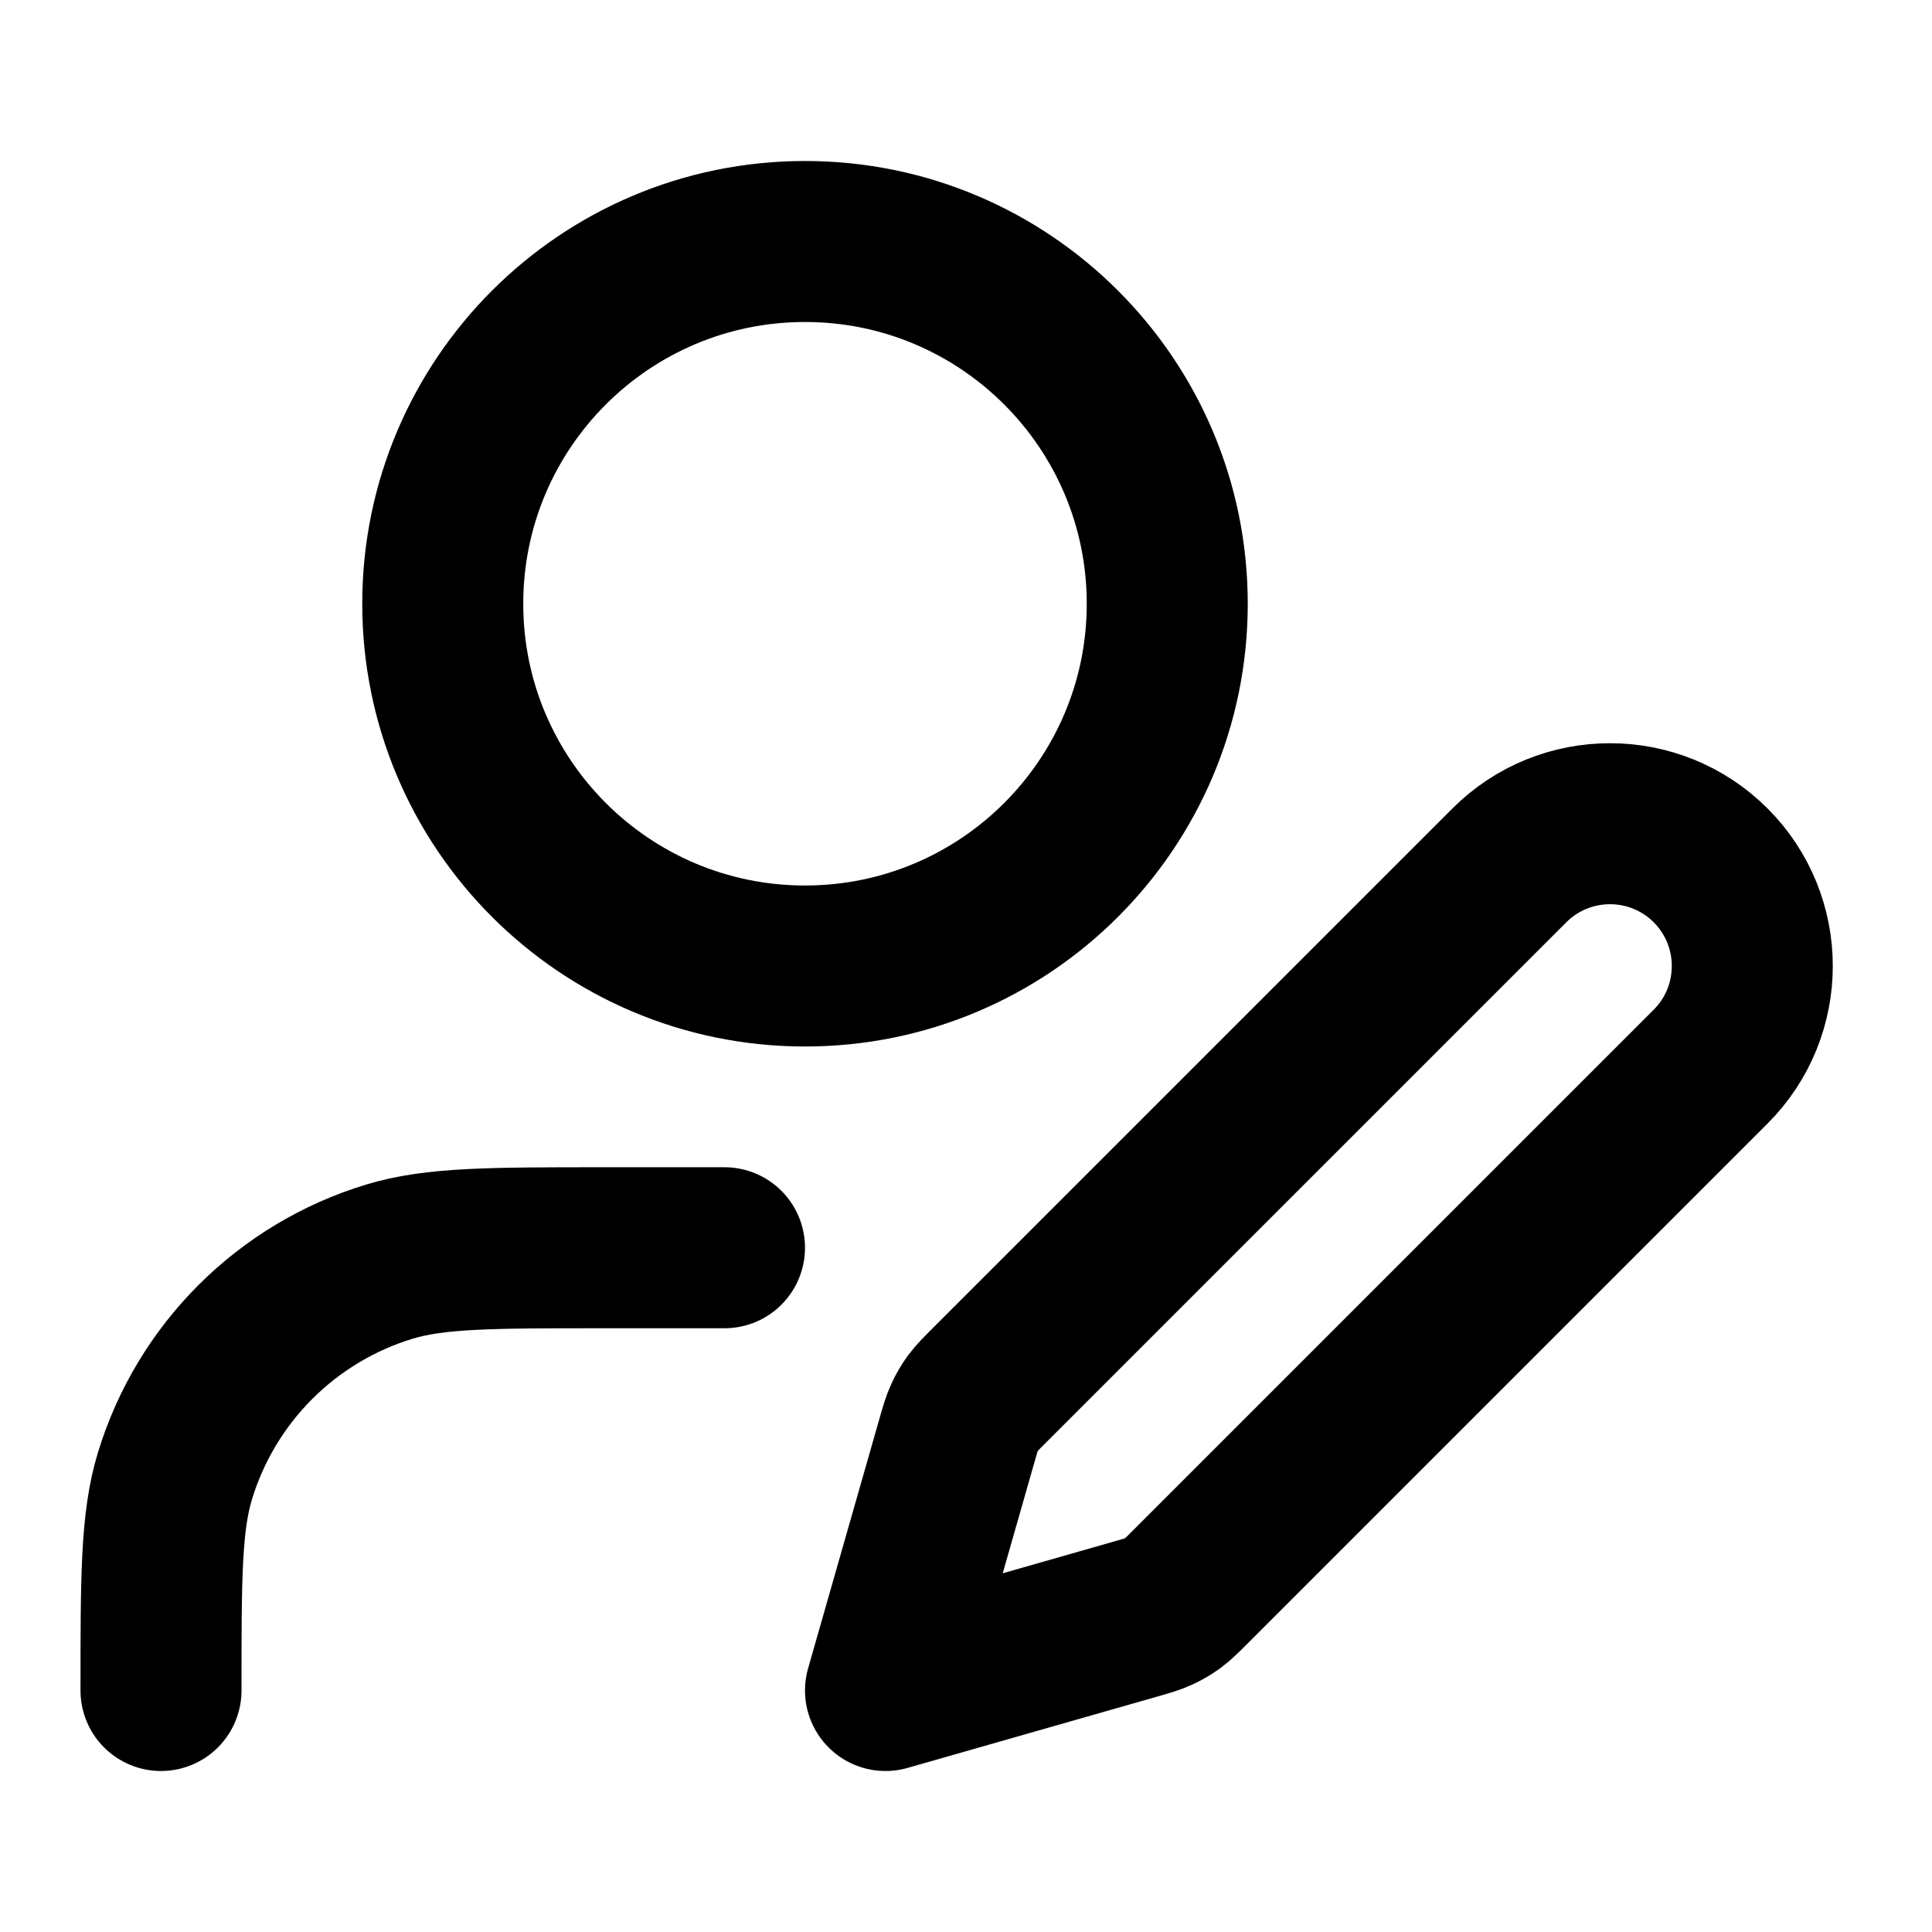
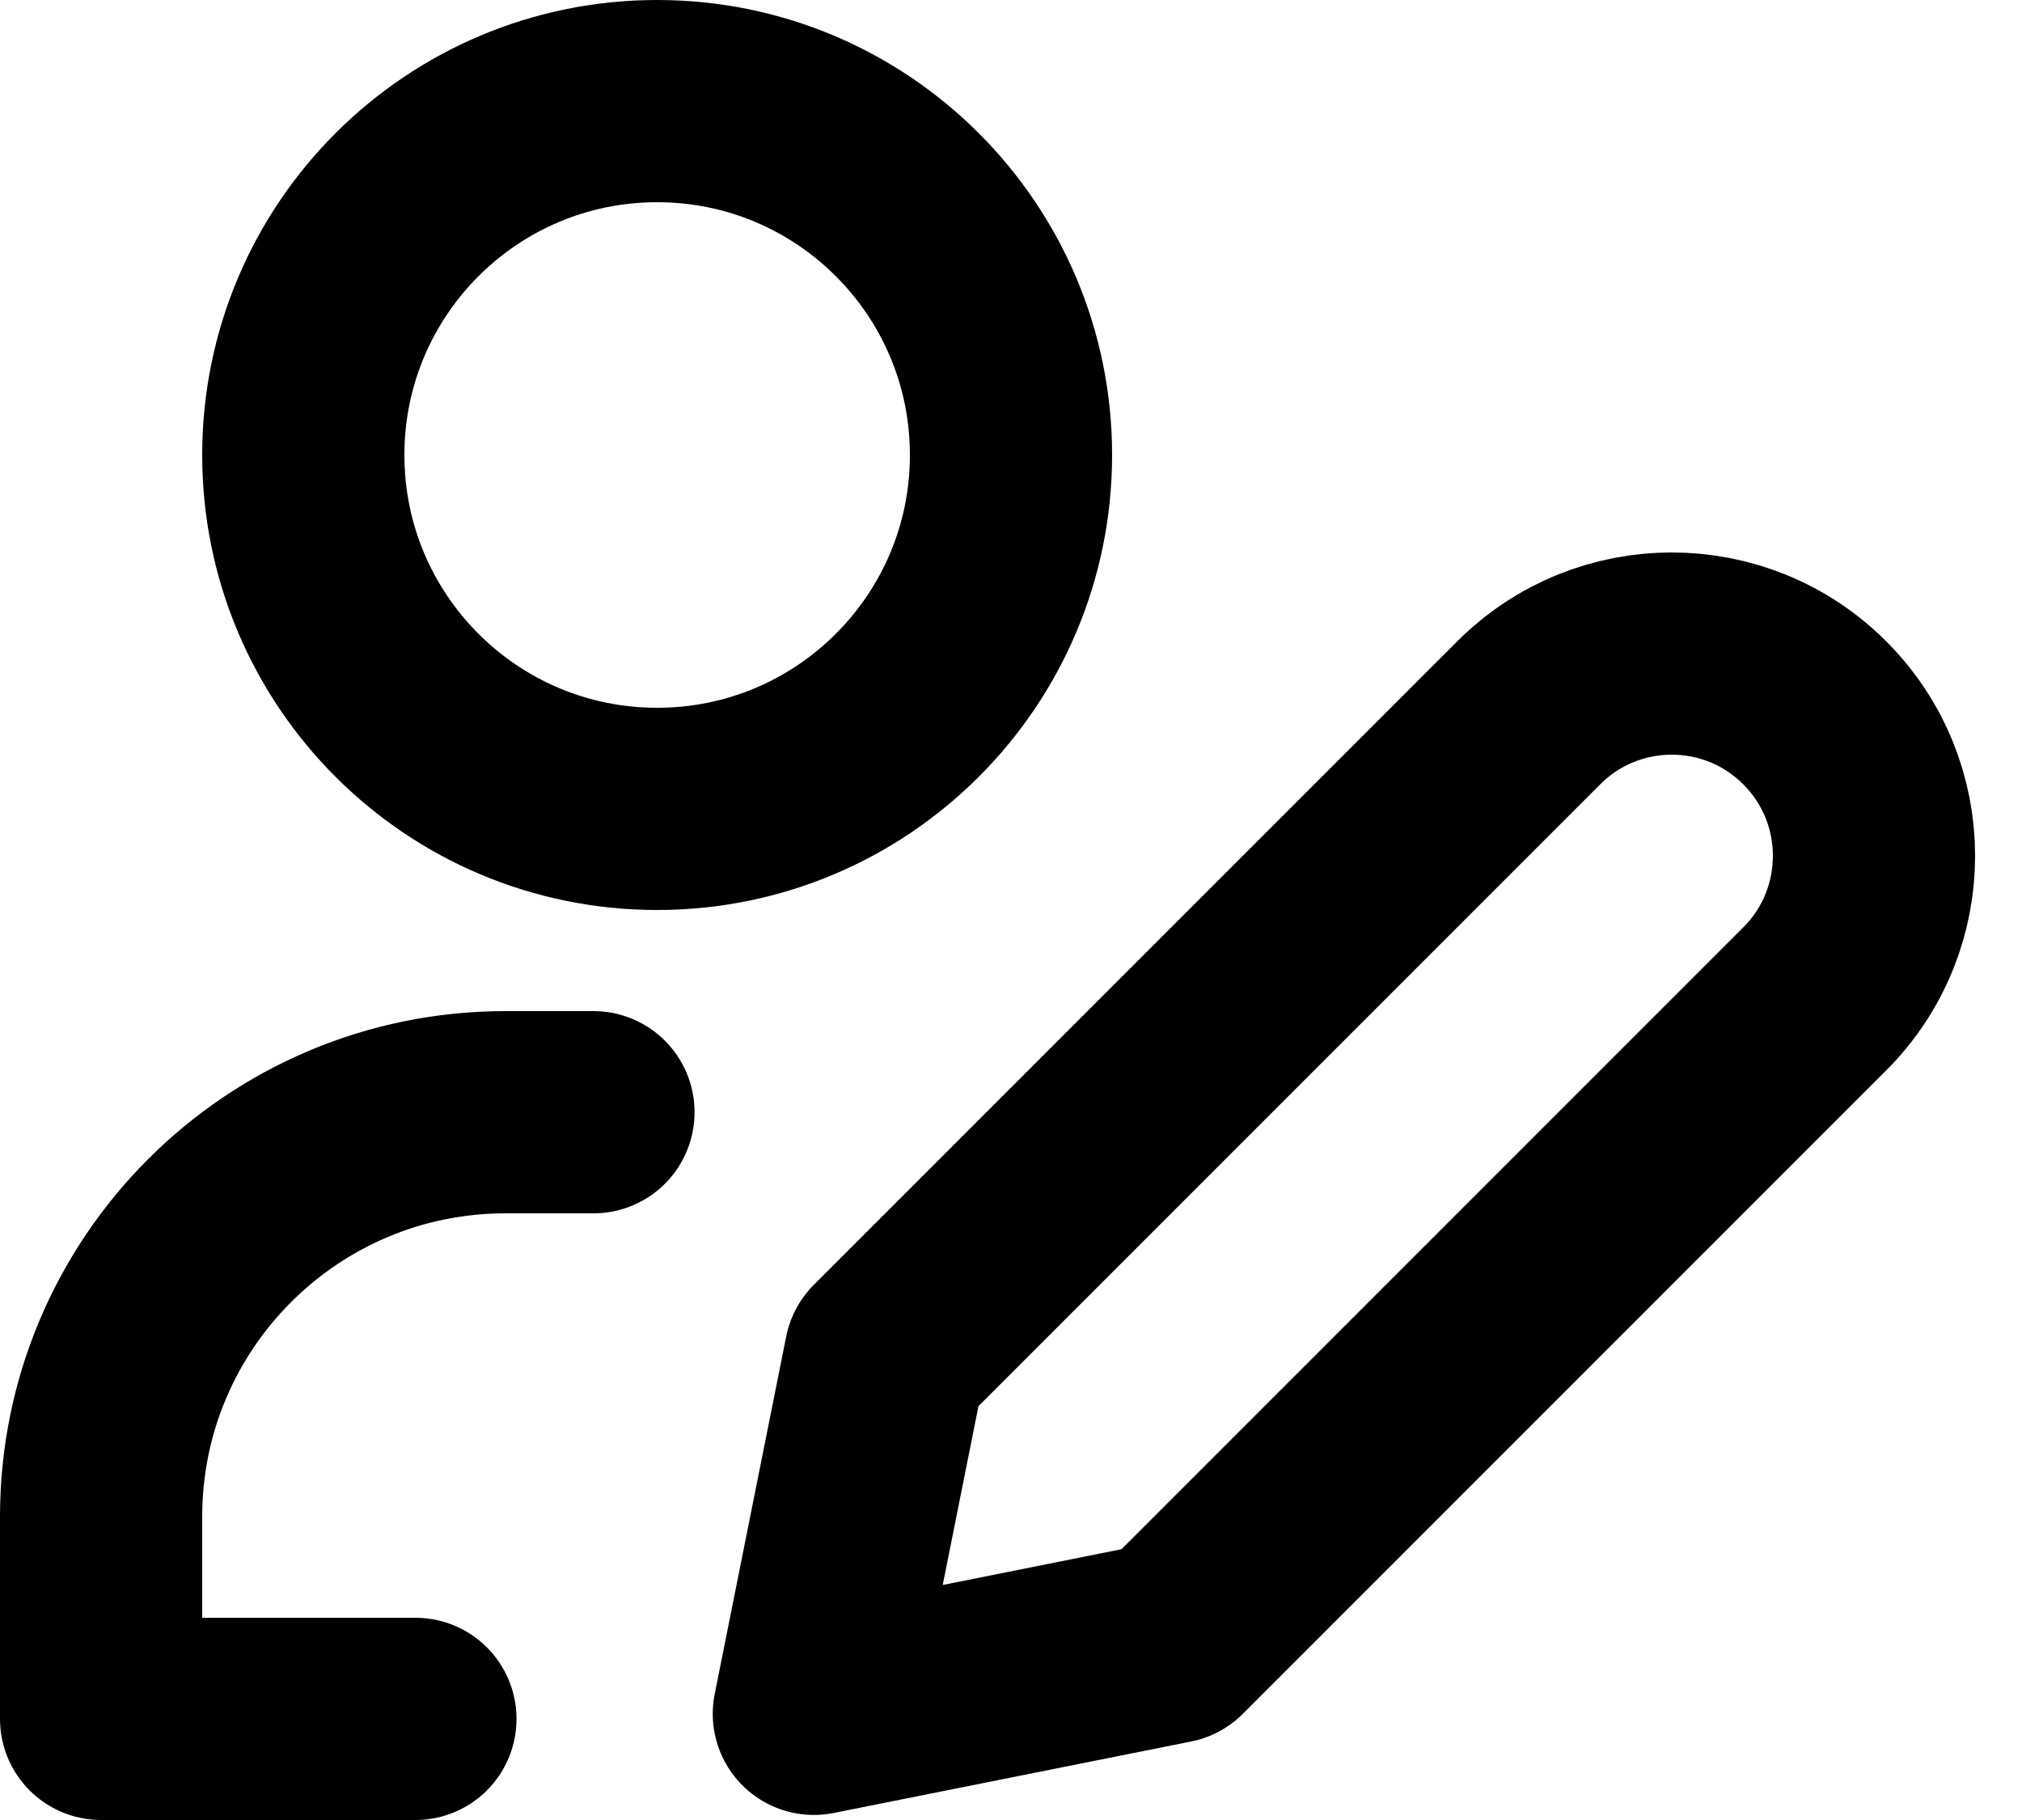
- <svg xmlns="http://www.w3.org/2000/svg" fill="none" stroke="currentColor" stroke-width="2" viewBox="0 0 24 24">
-   <path stroke-linecap="round" stroke-linejoin="round" d="M9 15.5H7.5C6.104 15.5 5.407 15.5 4.839 15.672C3.56 16.06 2.56 17.061 2.172 18.339C2 18.907 2 19.604 2 21M14.5 7.5C14.5 9.985 12.485 12 10 12C7.515 12 5.5 9.985 5.5 7.5C5.5 5.015 7.515 3 10 3C12.485 3 14.5 5.015 14.5 7.5ZM11 21L14.101 20.114C14.25 20.072 14.324 20.05 14.393 20.018C14.455 19.99 14.513 19.956 14.568 19.916C14.629 19.871 14.684 19.816 14.793 19.707L21.25 13.25C21.94 12.56 21.94 11.44 21.25 10.75C20.56 10.06 19.44 10.06 18.75 10.75L12.293 17.207C12.184 17.316 12.129 17.371 12.084 17.432C12.044 17.487 12.01 17.545 11.982 17.607C11.95 17.676 11.928 17.75 11.886 17.899L11 21Z" />
+ <svg xmlns="http://www.w3.org/2000/svg" class="w-64 h-64" fill="none" viewBox="0 0 20 18">
+   <path stroke="currentColor" stroke-linecap="round" stroke-linejoin="round" stroke-width="2" d="M4.109 17H1v-2a4 4 0 0 1 4-4h.87M10 4.5a3.5 3.5 0 1 1-7 0 3.5 3.5 0 0 1 7 0Zm7.95 2.55a2 2 0 0 1 0 2.829l-6.364 6.364-3.536.707.707-3.536 6.364-6.364a2 2 0 0 1 2.829 0Z" />
</svg>
